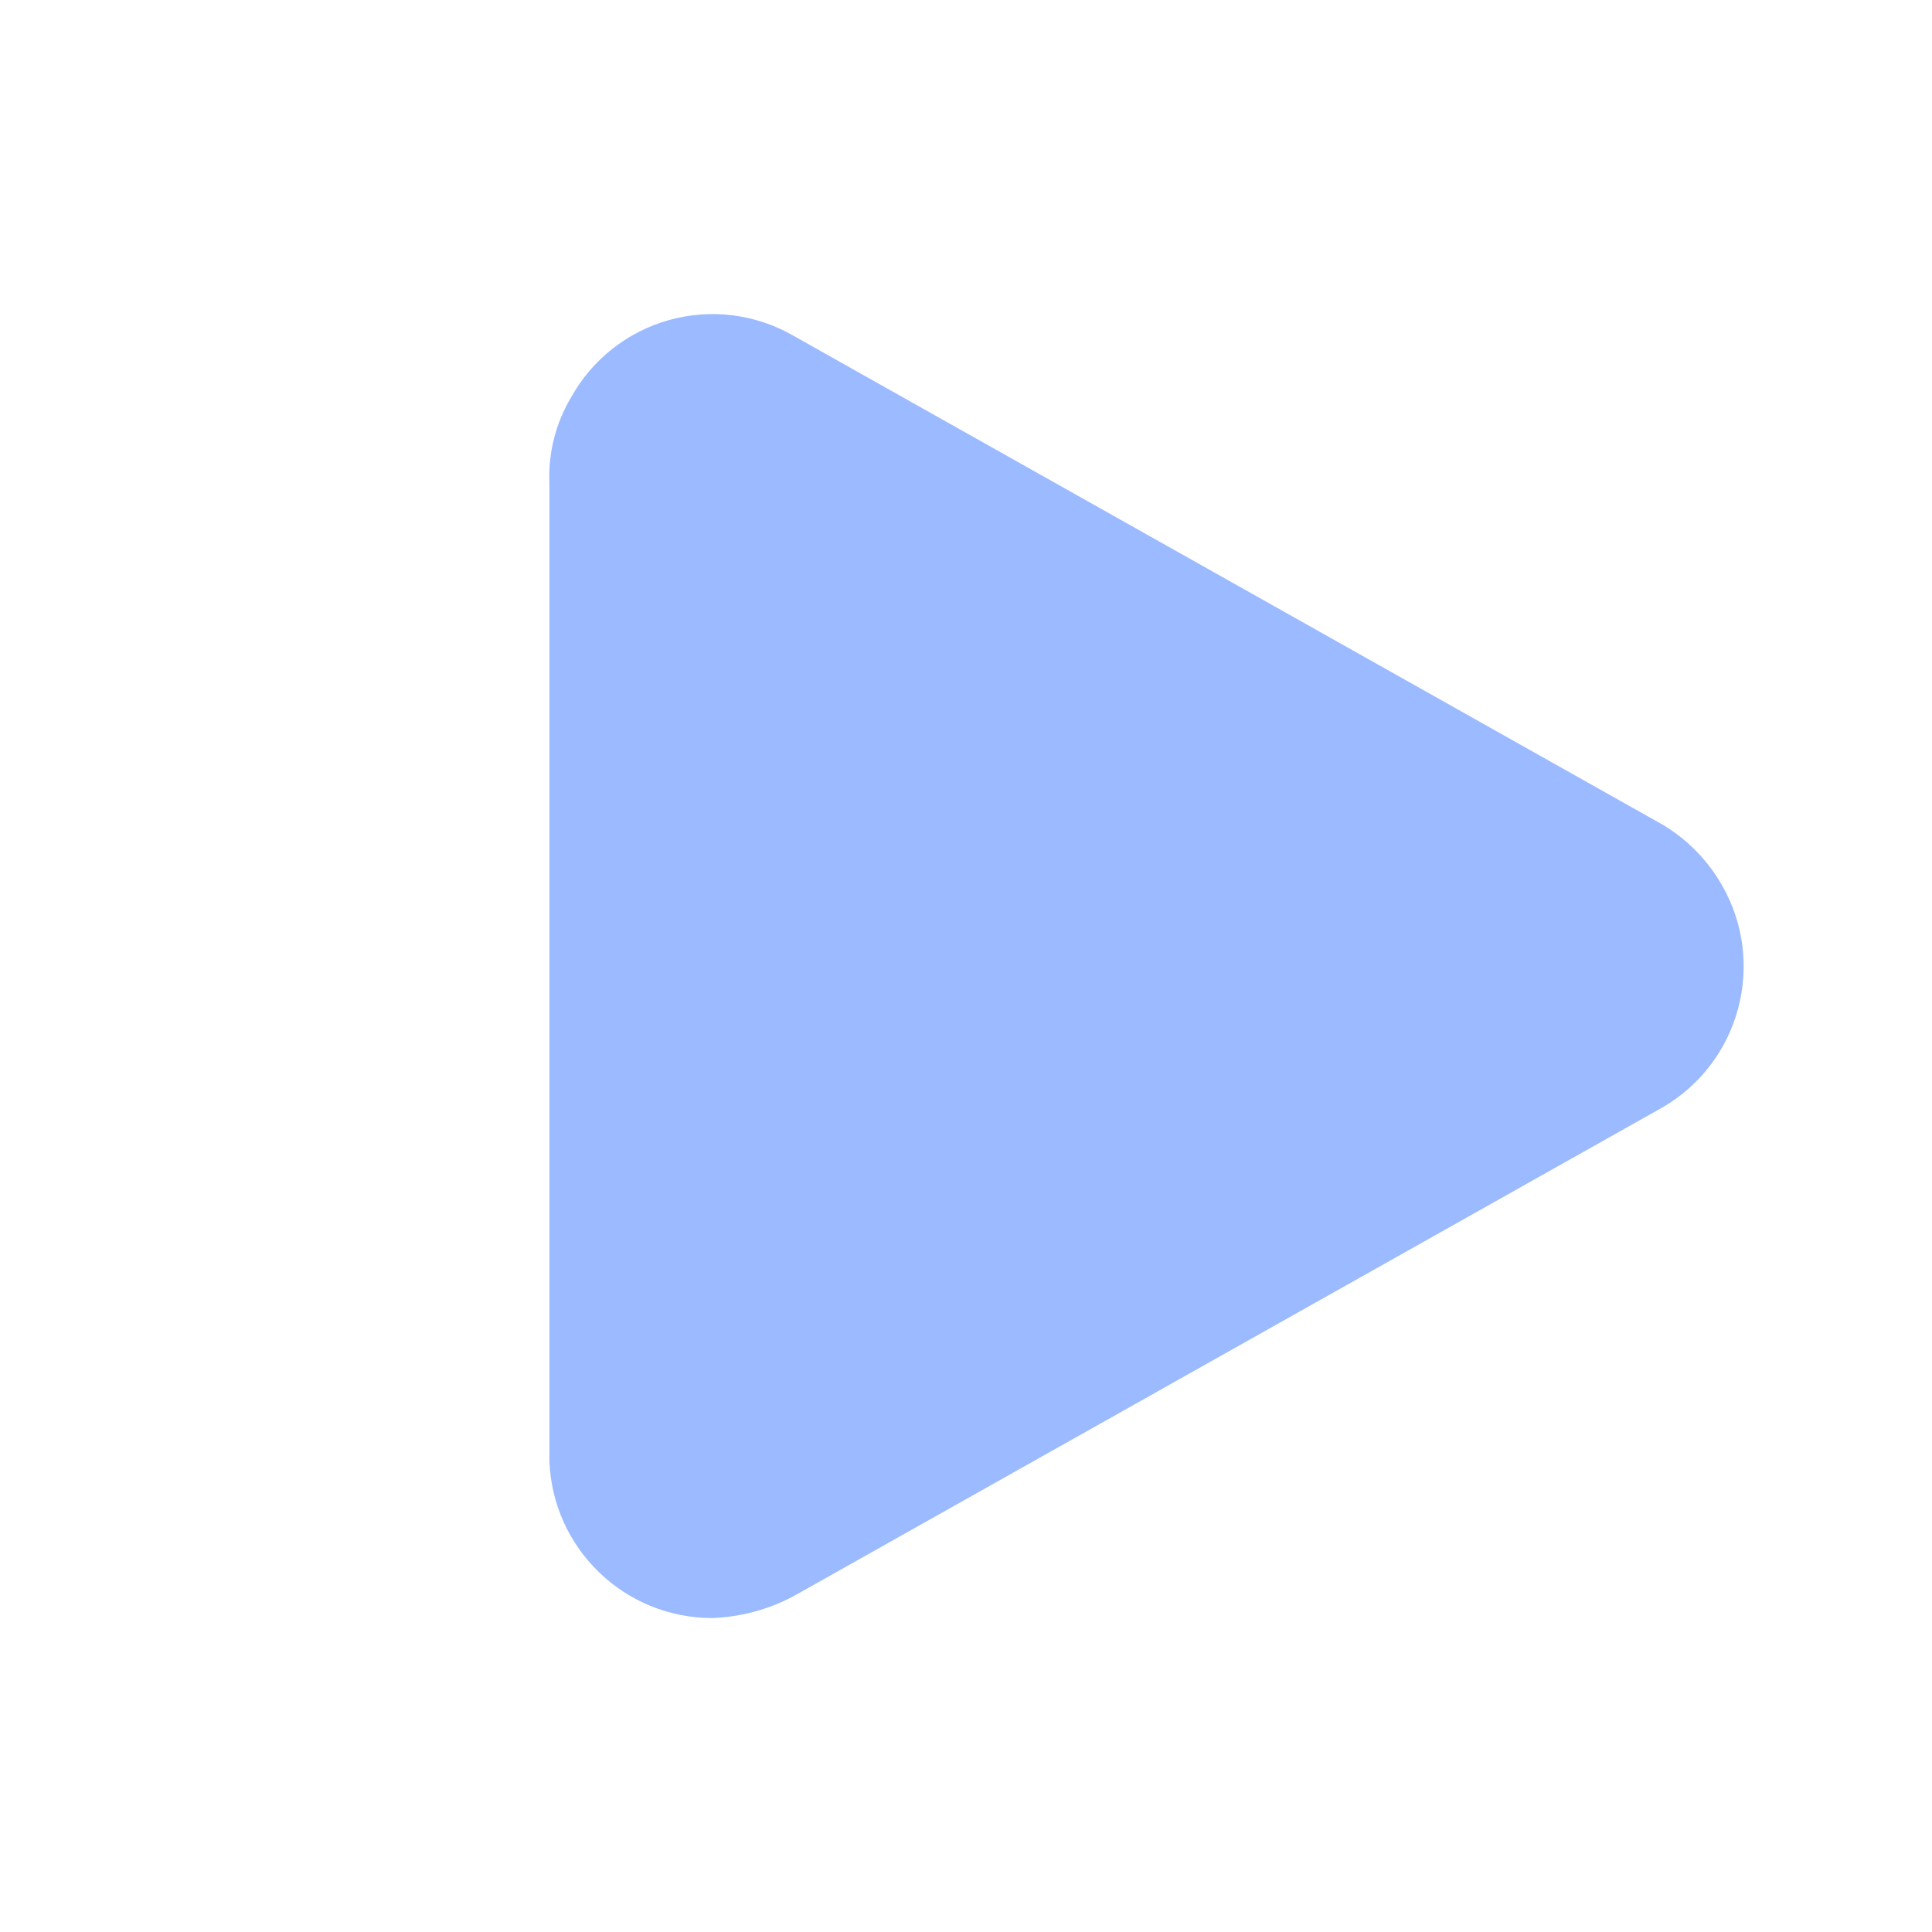
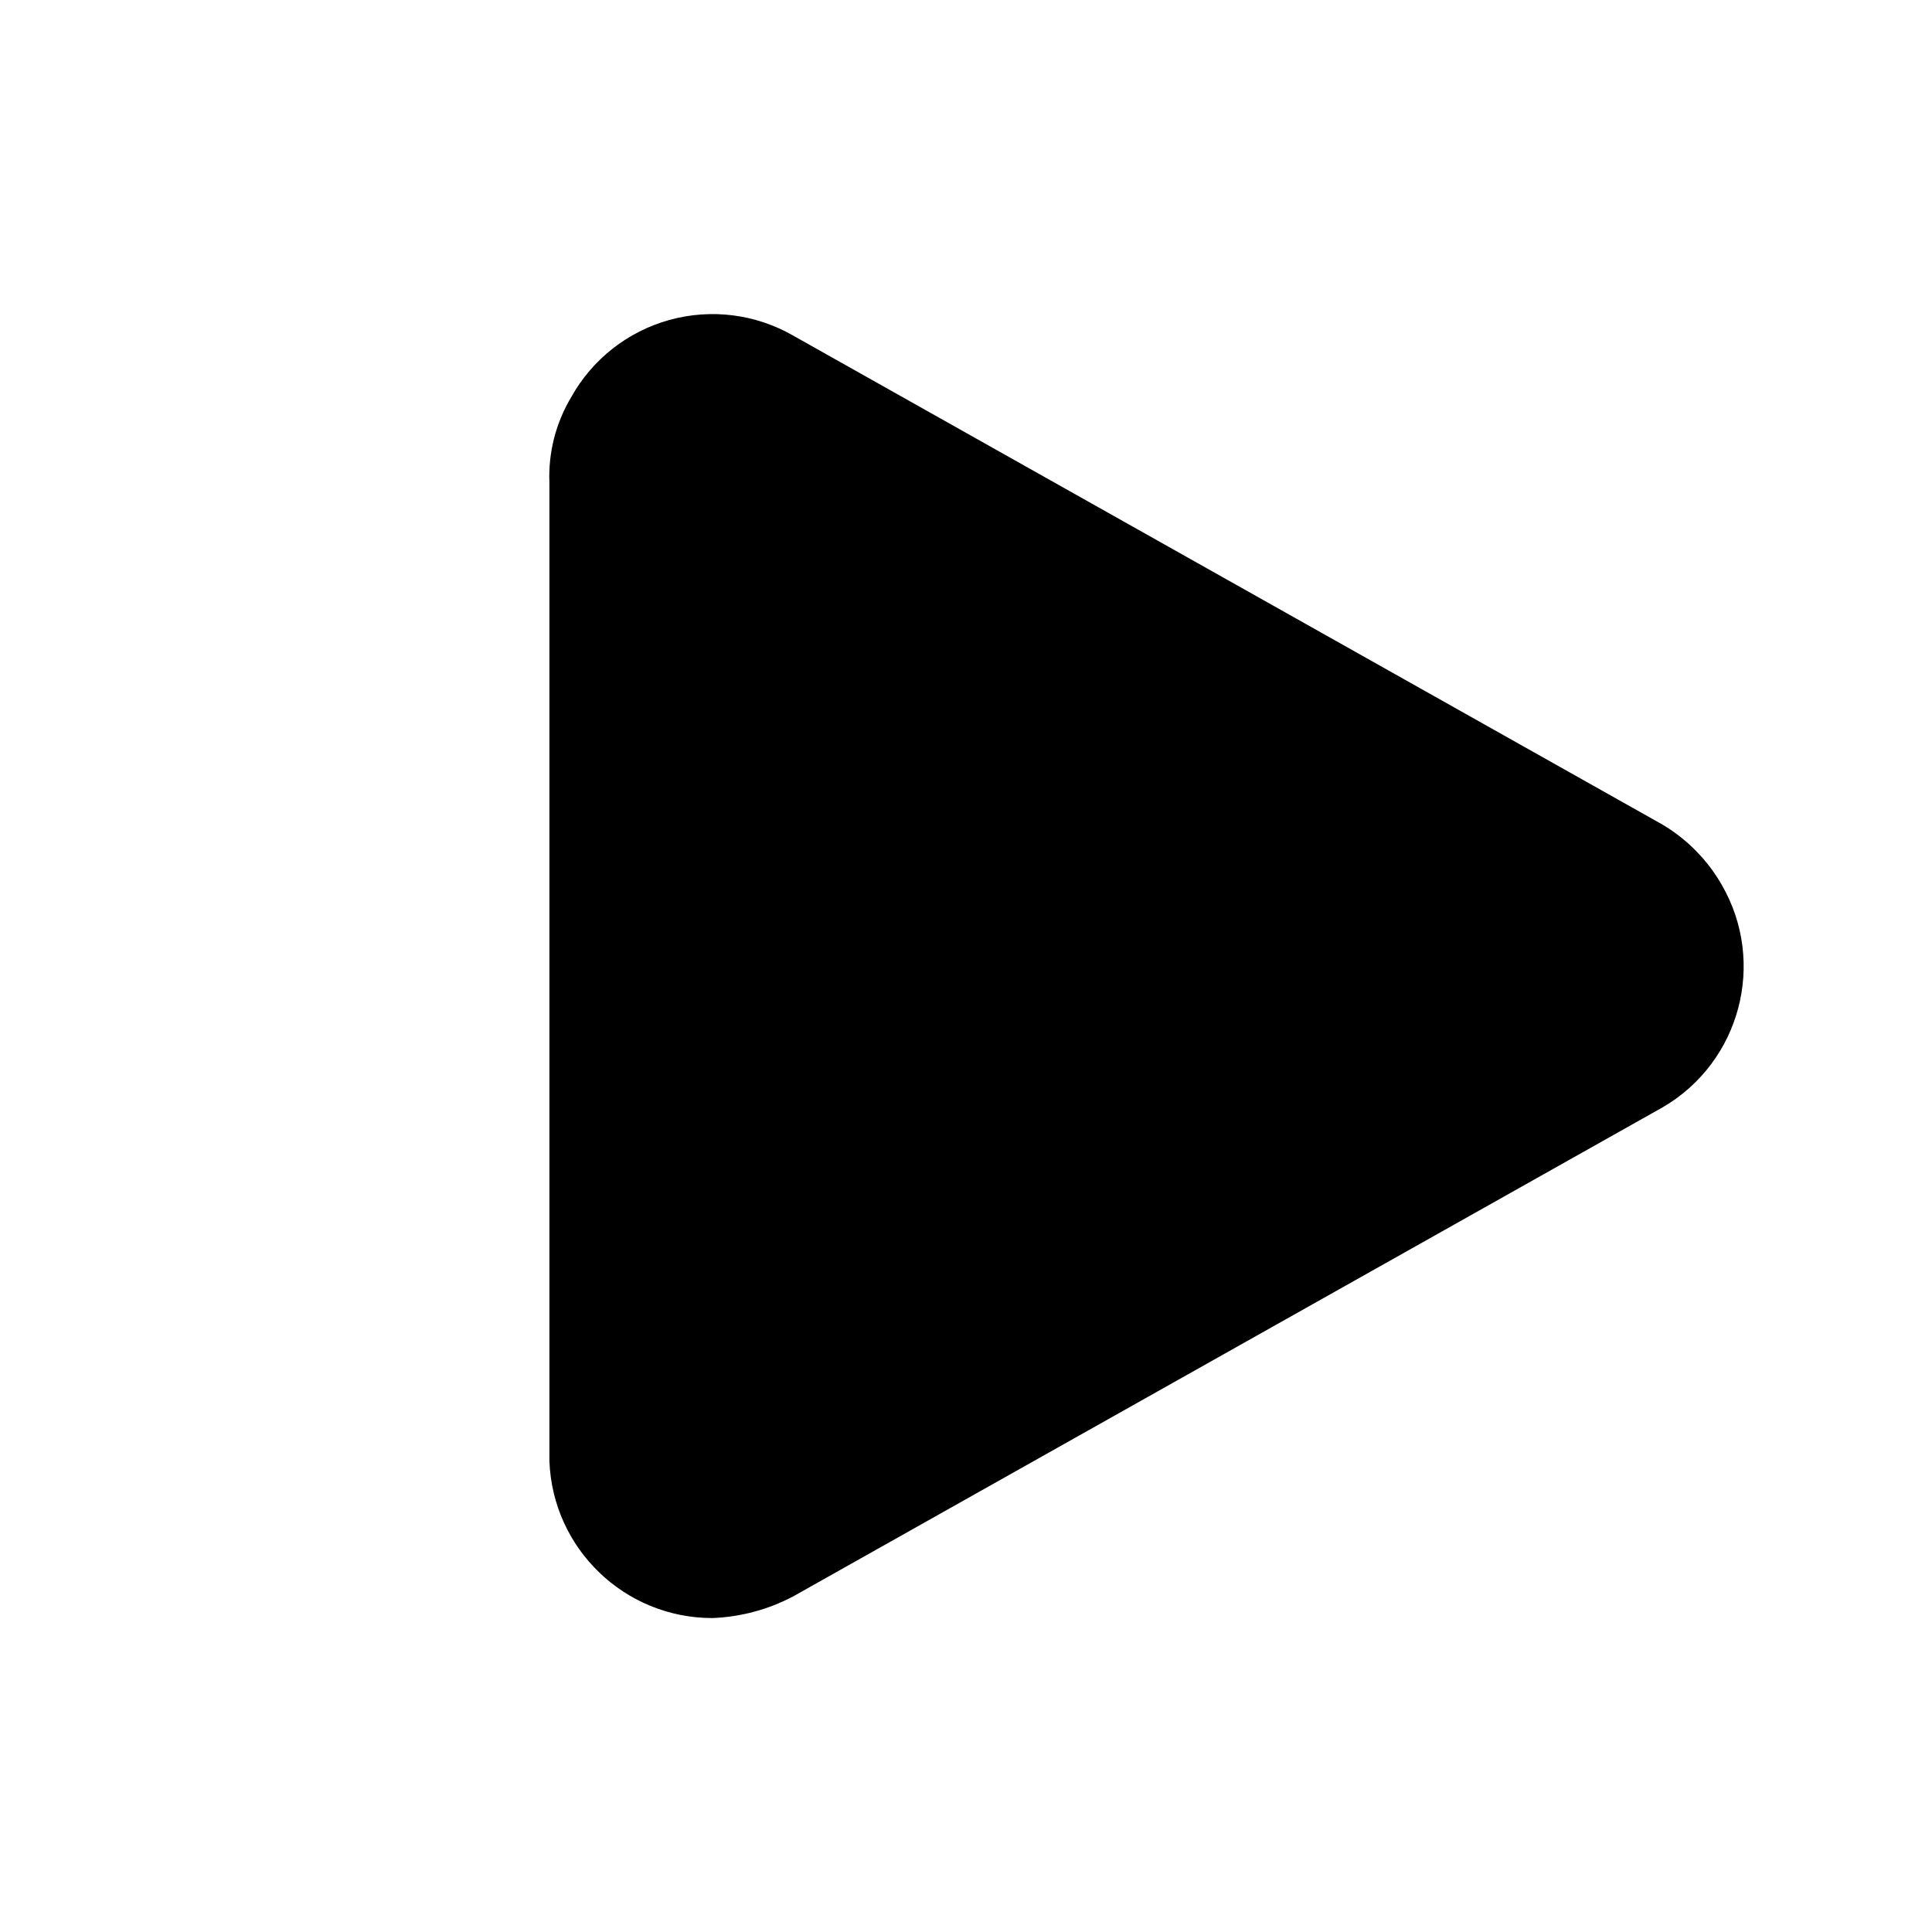
<svg xmlns="http://www.w3.org/2000/svg" viewBox="0 0 16 16">
-   <path fill="#9BBAFF" d="M6.57,2.78a1.34,1.34,0,0,0-1.84.51A1.28,1.28,0,0,0,4.55,4v8.1A1.35,1.35,0,0,0,5.9,13.4a1.56,1.56,0,0,0,.67-.18l7.2-4.05a1.35,1.35,0,0,0,.49-1.84,1.38,1.38,0,0,0-.49-.5Z" />
+   <path fill="currentColor" d="M6.57,2.78a1.34,1.34,0,0,0-1.84.51A1.28,1.28,0,0,0,4.55,4v8.1A1.35,1.35,0,0,0,5.9,13.4a1.56,1.56,0,0,0,.67-.18l7.2-4.05a1.35,1.35,0,0,0,.49-1.84,1.38,1.38,0,0,0-.49-.5Z" />
</svg>
